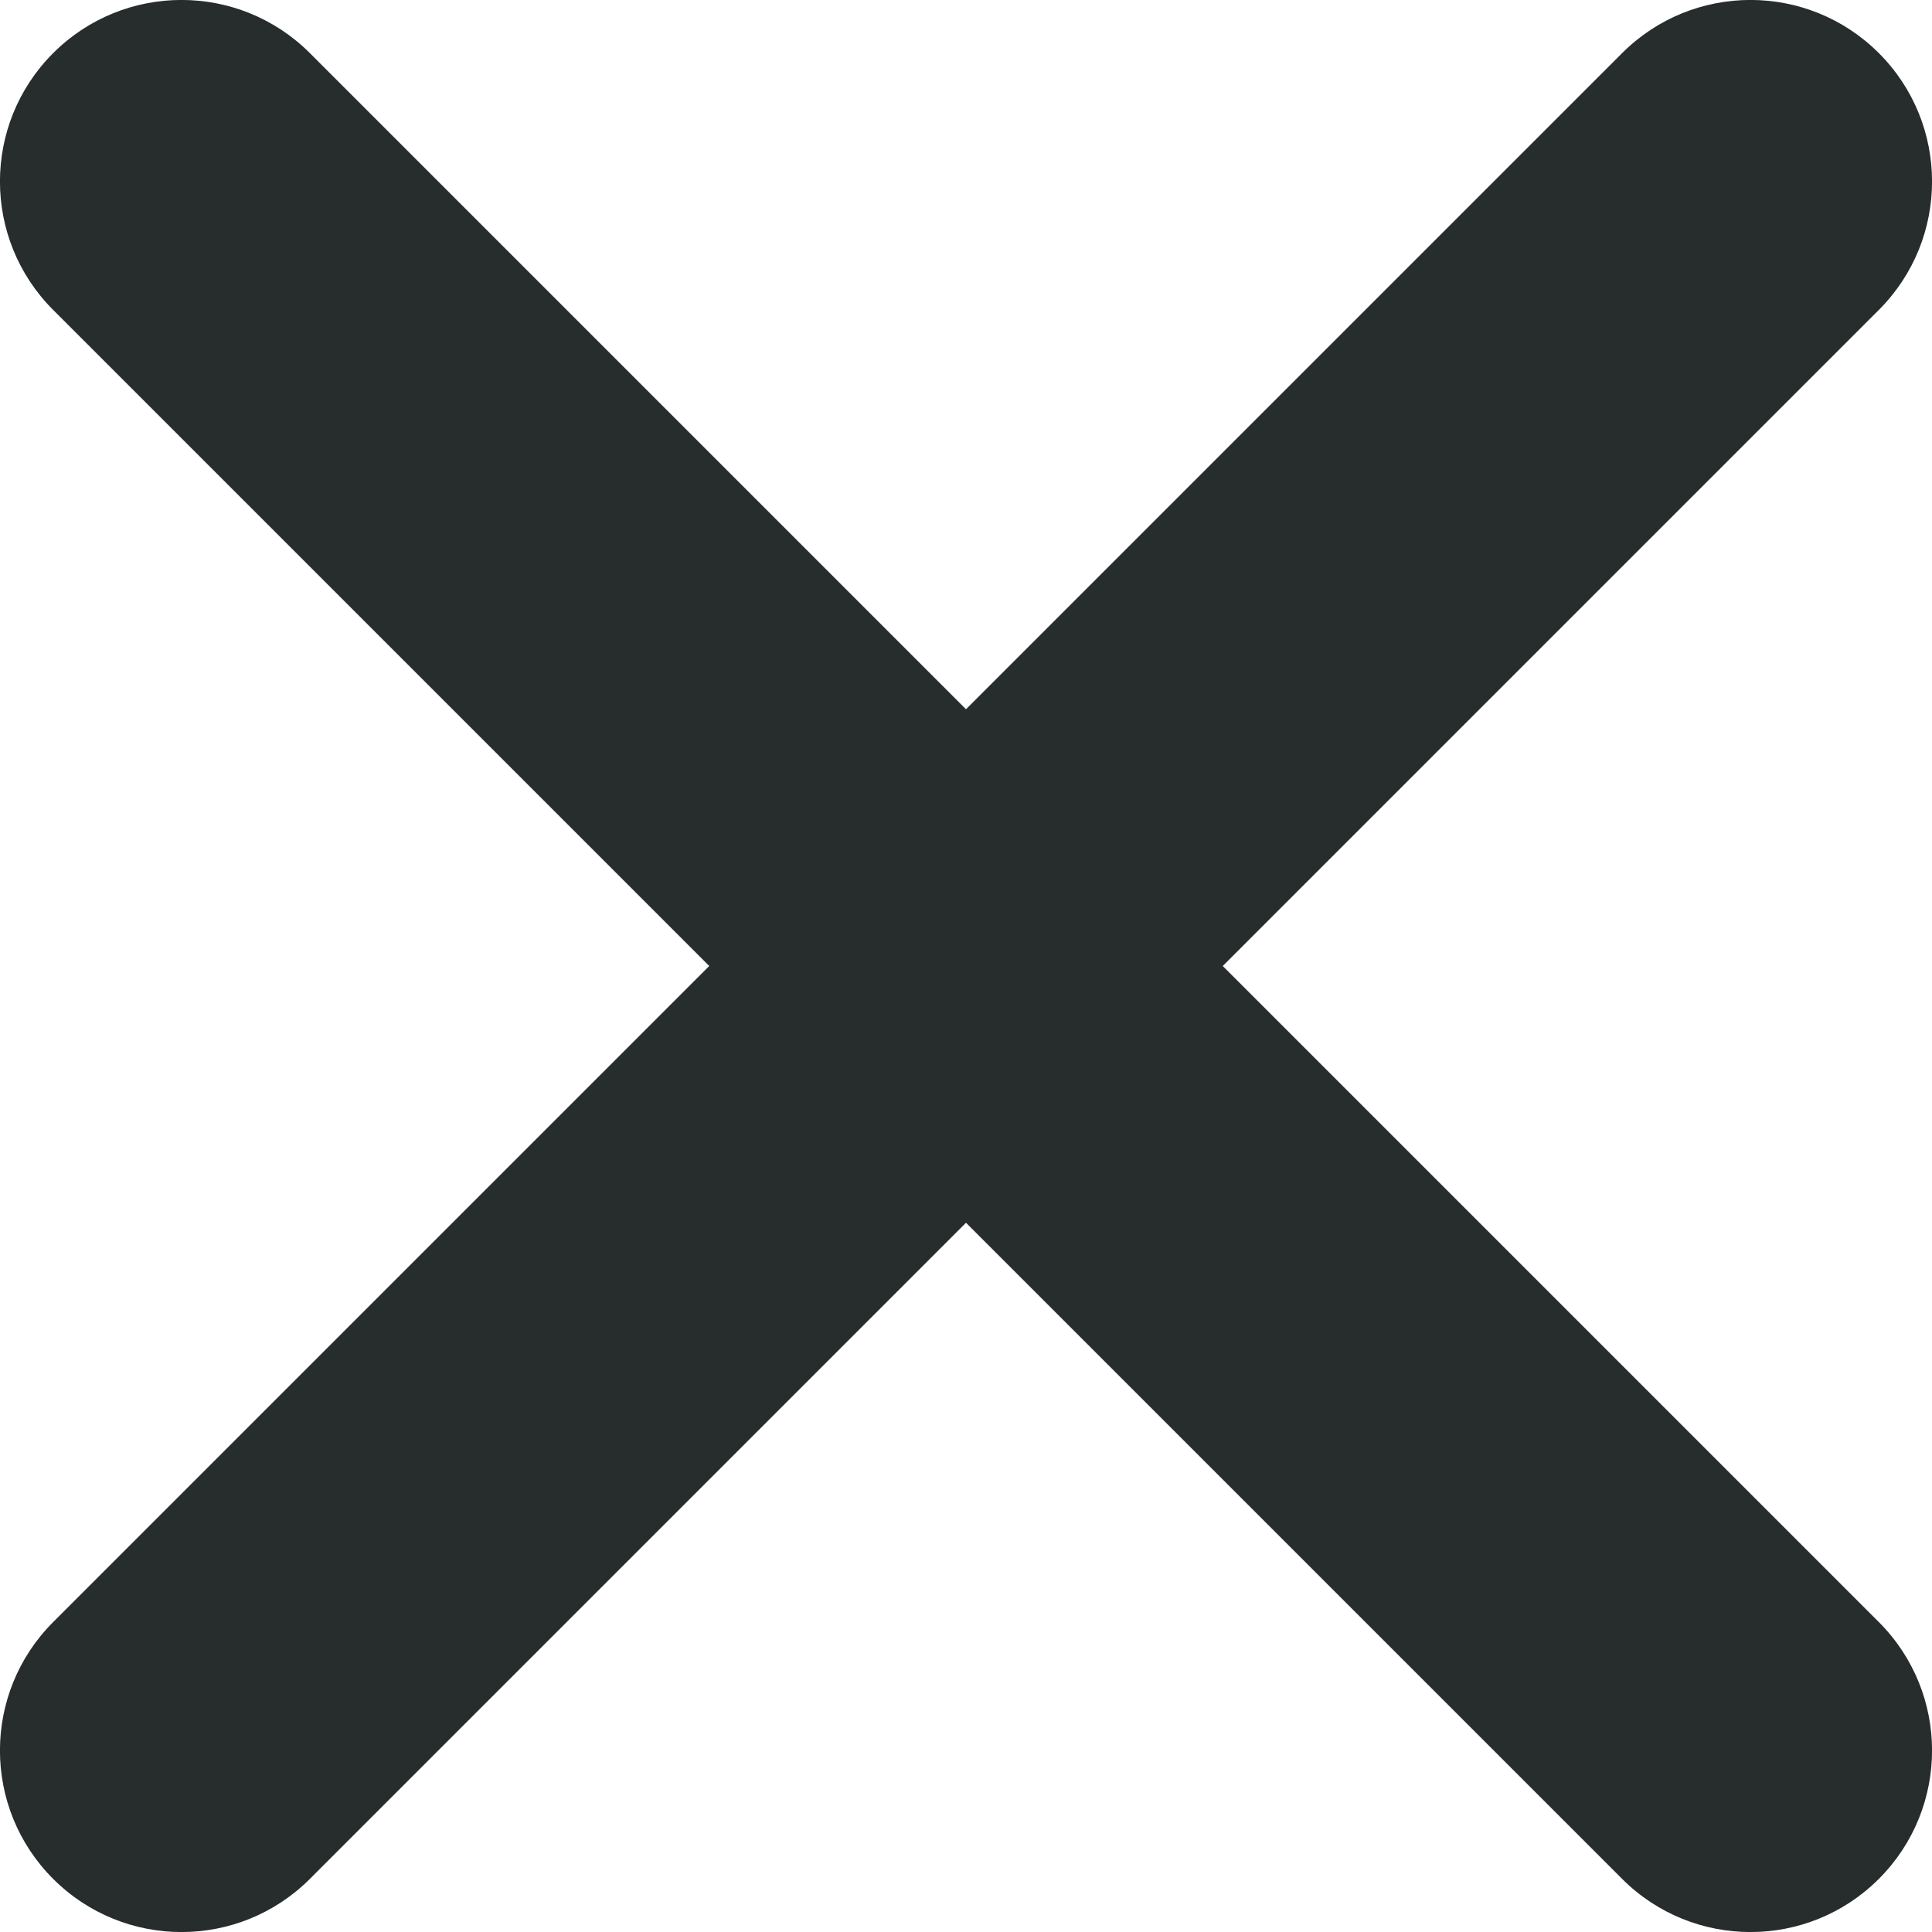
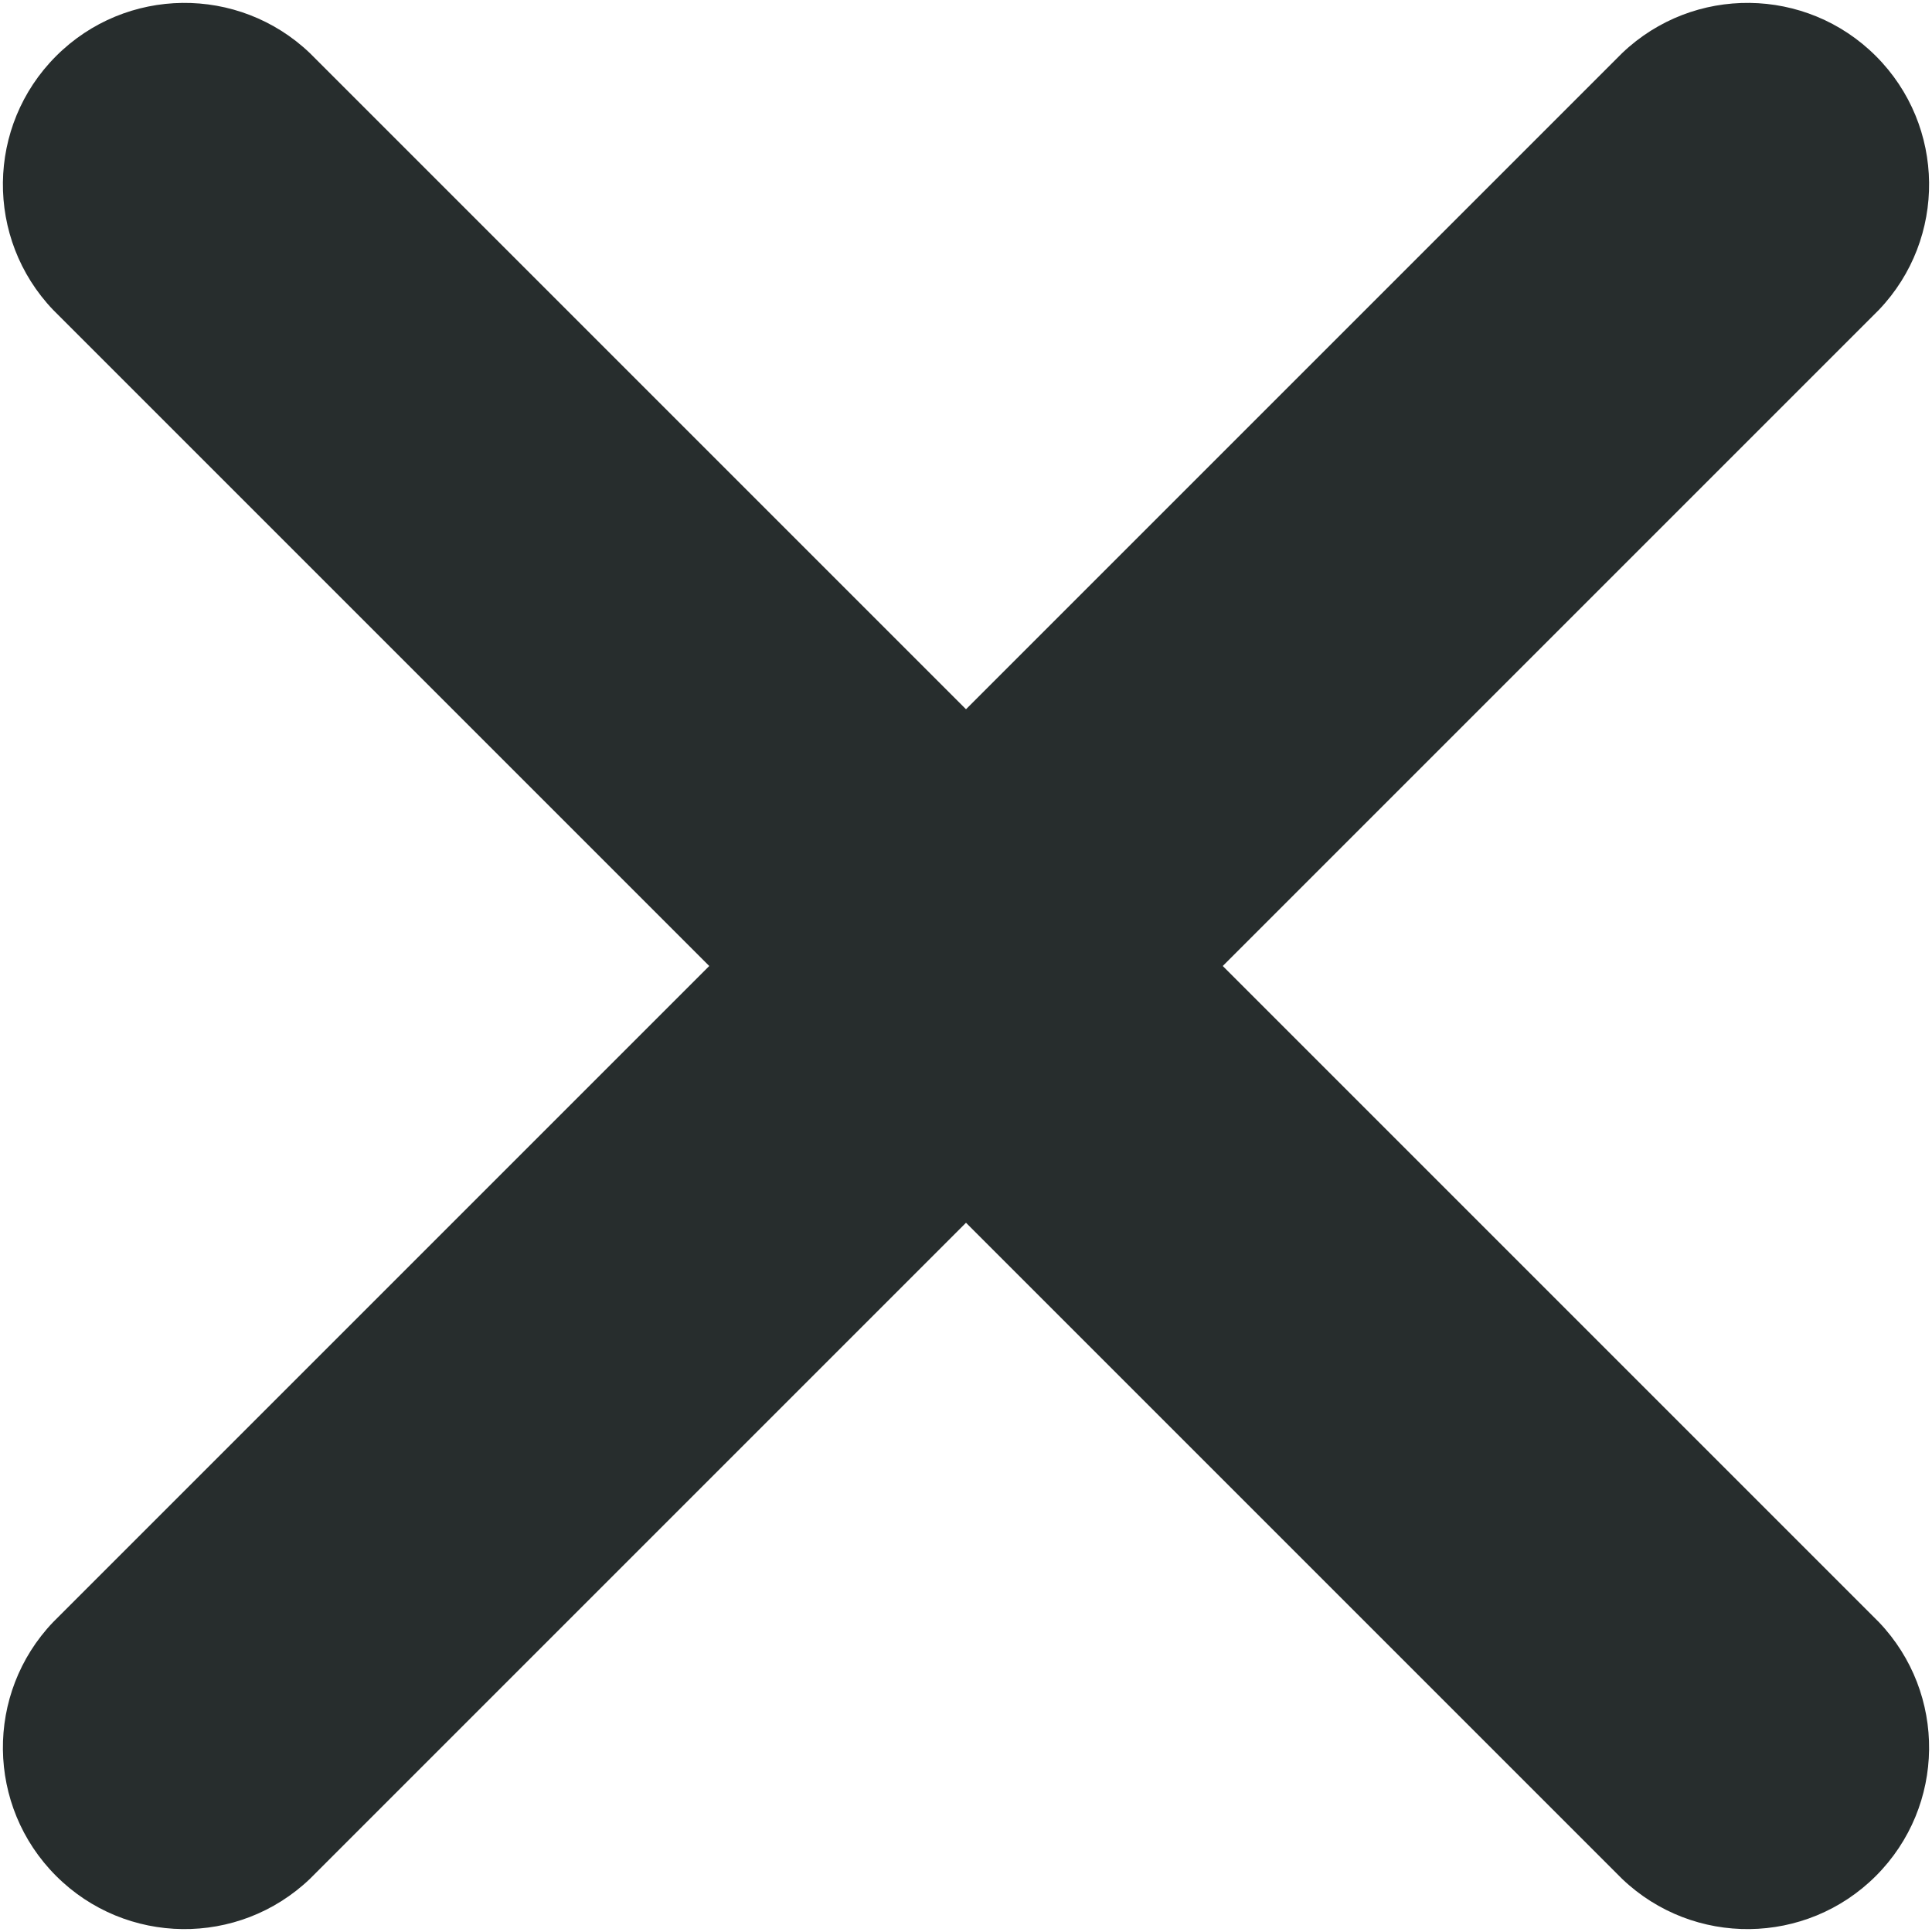
- <svg xmlns="http://www.w3.org/2000/svg" width="100%" height="100%" viewBox="0 0 10 10" version="1.1" xml:space="preserve" style="fill-rule:evenodd;clip-rule:evenodd;stroke-linejoin:round;stroke-miterlimit:2;">
-   <g transform="matrix(1,0,0,1,-7,-7)">
-     <path d="M10.671,12L7.275,8.604C6.908,8.237 6.908,7.642 7.275,7.275C7.642,6.908 8.237,6.908 8.604,7.275L12,10.671L15.396,7.275C15.763,6.908 16.358,6.908 16.725,7.275C17.092,7.642 17.092,8.237 16.725,8.604L13.329,12L16.725,15.396C17.092,15.763 17.092,16.358 16.725,16.725C16.358,17.092 15.763,17.092 15.396,16.725L12,13.329L8.604,16.725C8.237,17.092 7.642,17.092 7.275,16.725C6.908,16.358 6.908,15.763 7.275,15.396L10.671,12L10.671,12Z" style="fill:rgb(39,45,45);fill-rule:nonzero;" />
-   </g>
+ <svg xmlns="http://www.w3.org/2000/svg" viewBox="0 0 10 10" fill-rule="evenodd" stroke-linejoin="round" stroke-miterlimit="2">
+   <path d="M3.671 5L.275 1.604A.94.94 0 0 1 1.604.275L5 3.671 8.396.275a.94.94 0 0 1 1.329 1.329L6.329 5l3.396 3.396a.94.94 0 0 1-1.329 1.329L5 6.329 1.604 9.725A.94.94 0 0 1 .275 8.396L3.671 5h0z" fill="#272d2d" fill-rule="nonzero" />
</svg>
